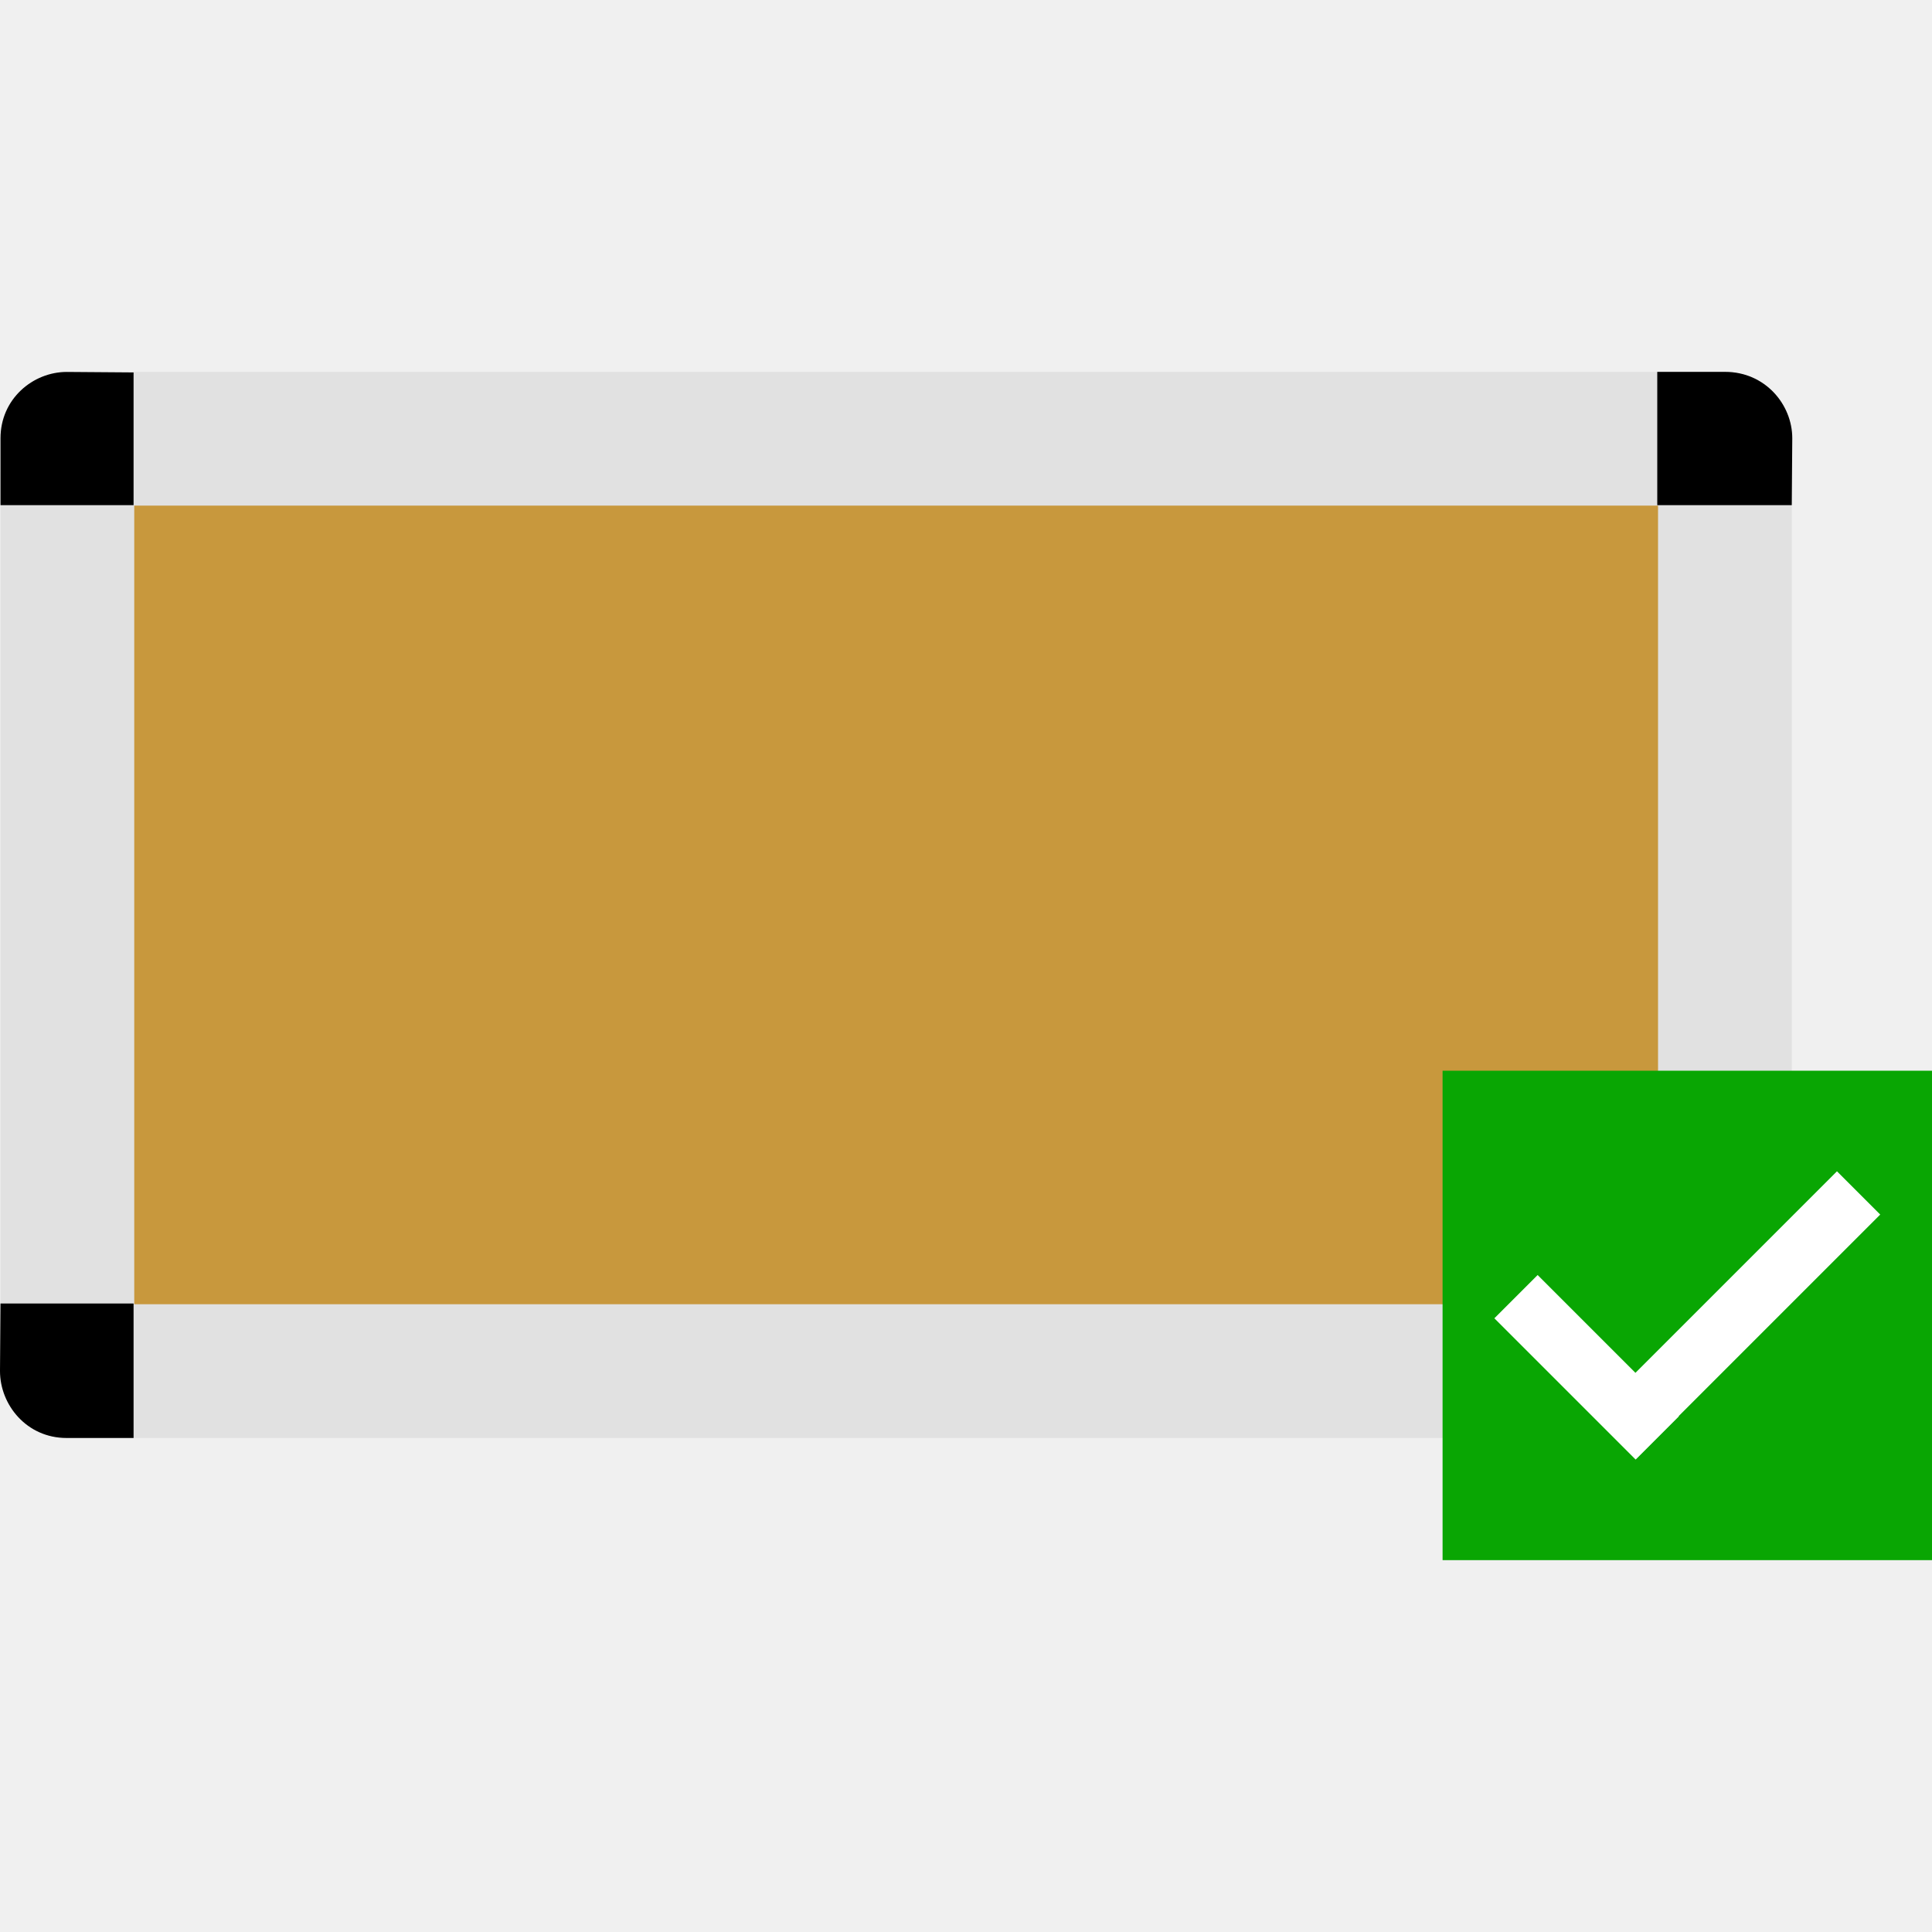
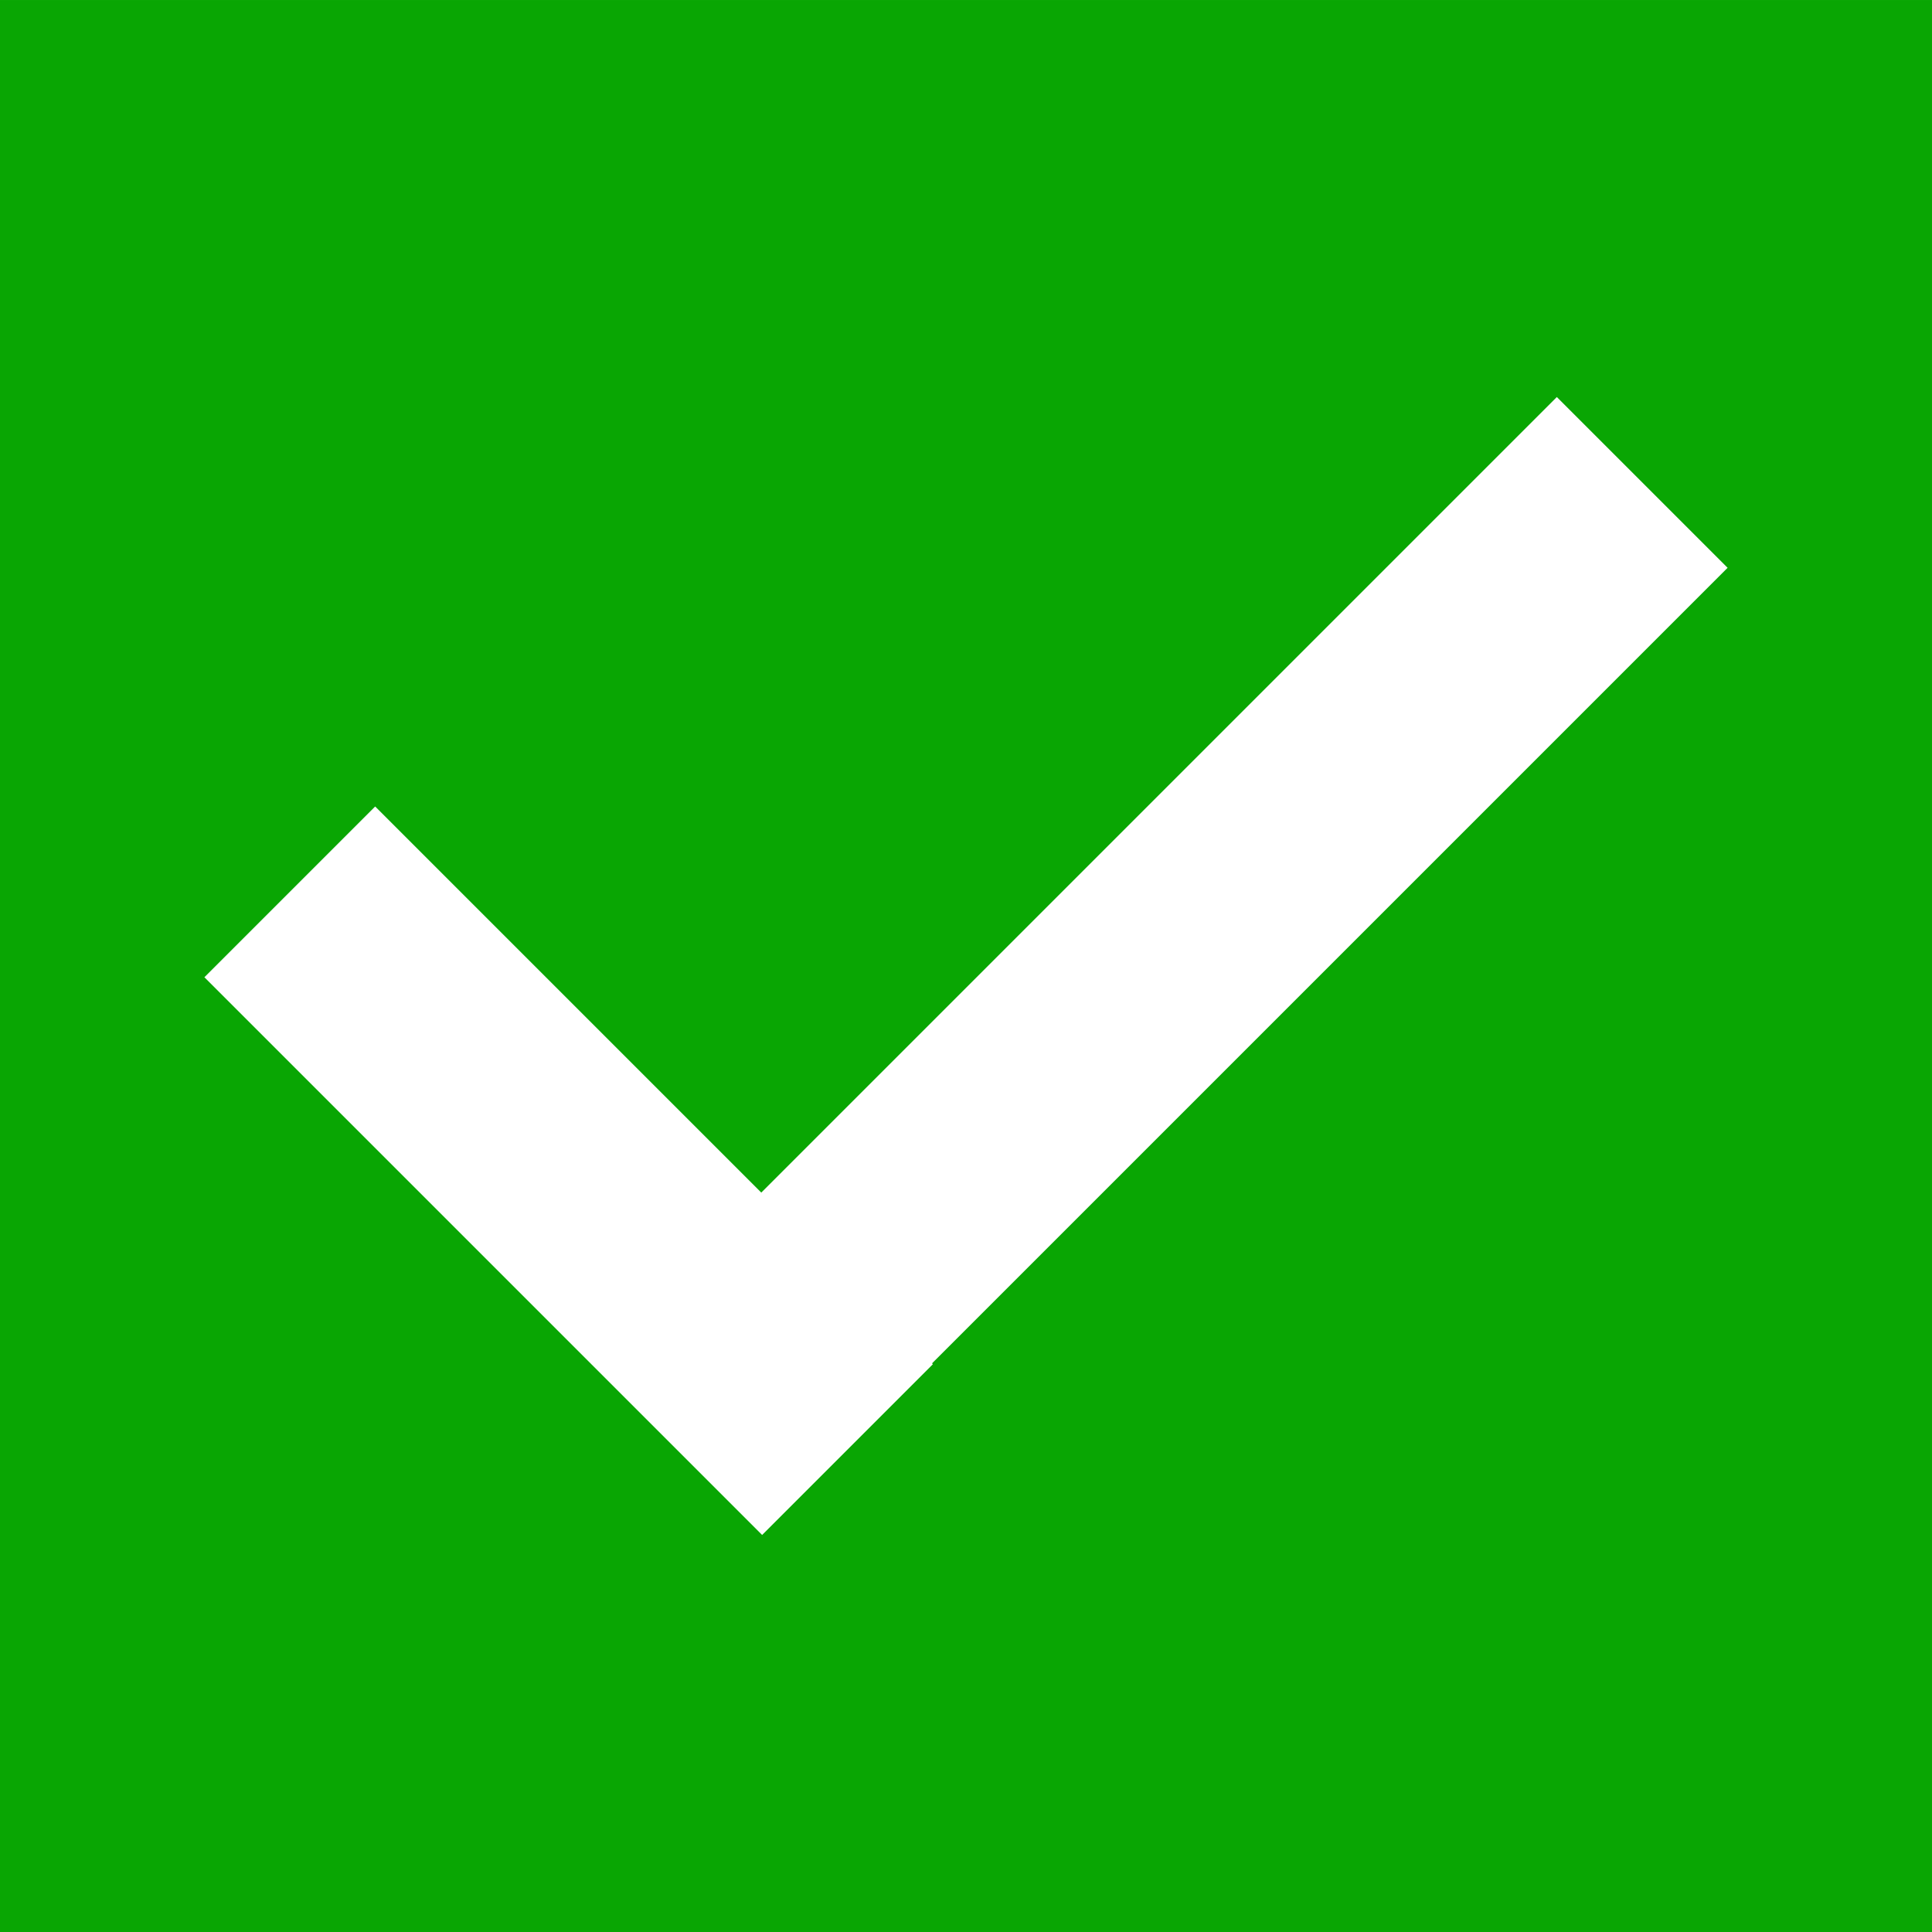
- <svg xmlns="http://www.w3.org/2000/svg" width="252.641mm" height="252.641mm" viewBox="0 0 252.641 252.641" version="1.1" id="svg8">
+ <svg xmlns="http://www.w3.org/2000/svg" width="64mm" height="64mm" viewBox="0 0 64 64" version="1.1" id="svg8">
  <defs id="defs2" />
-   <g id="layer1" transform="translate(4.871831,49.41801)">
+   <g id="layer1" transform="translate(-183.7696,-90.59587)">
    <path style="fill:none;stroke:#ffffff;stroke-width:0;stroke-linecap:butt;stroke-linejoin:miter;stroke-miterlimit:4;stroke-dasharray:none;stroke-opacity:1" d="M 42.87,110.584 10.963,78.677" id="path817-3" />
-     <g id="g865" transform="translate(-1.1383301e-6,-48.62757)">
-       <g transform="translate(4.335753,-29.25029)" id="g828">
-         <rect style="fill:#c8983d;fill-opacity:1;stroke:#e1e1e1;stroke-width:17.488;stroke-linecap:round;stroke-linejoin:round;stroke-miterlimit:4;stroke-dasharray:none;stroke-opacity:1" id="rect815" width="216.747" height="121.92" x="-0.396" y="85.835" />
-         <path style="fill:#000000;fill-opacity:1;stroke:none;stroke-width:0.265px;stroke-linecap:butt;stroke-linejoin:miter;stroke-opacity:1" d="M 8.259,94.517 H -9.141 l 0.001,-8.757 c 0,-5.15 4.248,-8.662 8.659,-8.662 l 8.74,0.066 v 17.352" id="path872" />
-         <path style="fill:#000000;fill-opacity:1;stroke:none;stroke-width:0.266px;stroke-linecap:butt;stroke-linejoin:miter;stroke-opacity:1" d="m 8.259,198.912 v 17.587 l -8.781,-0.001 c -5.164,0 -8.686,-4.294 -8.686,-8.752 l 0.066,-8.834 H 8.259" id="path872-7" />
-         <path style="fill:#000000;fill-opacity:1;stroke:none;stroke-width:0.268px;stroke-linecap:butt;stroke-linejoin:miter;stroke-opacity:1" d="m 207.508,198.912 h 17.587 l -0.001,8.872 c 0,5.217 -4.294,8.776 -8.752,8.776 l -8.834,-0.067 v -17.581" id="path872-7-5" />
-         <path style="fill:#000000;fill-opacity:1;stroke:none;stroke-width:0.267px;stroke-linecap:butt;stroke-linejoin:miter;stroke-opacity:1" d="M 207.508,94.517 V 77.087 l 8.875,9.91e-4 c 5.219,0 8.779,4.256 8.779,8.674 l -0.067,8.755 h -17.587" id="path872-7-5-3" />
-       </g>
-       <g transform="translate(103.4564,69.64979)" id="g852">
-         <rect style="opacity:1;fill:#09a603;fill-opacity:1;stroke:none;stroke-width:2.692;stroke-linecap:round;stroke-linejoin:round;stroke-miterlimit:4;stroke-dasharray:none;stroke-opacity:1" id="rect815-5" width="64" height="64" x="80.313" y="69.574" ry="0" />
-         <g id="g846" transform="translate(65.51769,7.009049)">
-           <path id="path817" d="M 37.289,110.452 69.196,78.545" style="fill:none;stroke:#ffffff;stroke-width:8;stroke-linecap:butt;stroke-linejoin:miter;stroke-miterlimit:4;stroke-dasharray:none;stroke-opacity:1" />
-           <path id="path842" d="M 42.87,110.584 24.395,92.109" style="fill:none;stroke:#ffffff;stroke-width:8;stroke-linecap:butt;stroke-linejoin:miter;stroke-miterlimit:4;stroke-dasharray:none;stroke-opacity:1" />
-         </g>
+     <g id="g852" transform="translate(103.4564,21.02222)">
+       <rect ry="0" y="69.574" x="80.313" height="64" width="64" id="rect815-5" style="opacity:1;fill:#09a603;fill-opacity:1;stroke:none;stroke-width:2.692;stroke-linecap:round;stroke-linejoin:round;stroke-miterlimit:4;stroke-dasharray:none;stroke-opacity:1" />
+       <g transform="translate(65.51769,7.009049)" id="g846">
+         <path style="fill:none;stroke:#ffffff;stroke-width:8;stroke-linecap:butt;stroke-linejoin:miter;stroke-miterlimit:4;stroke-dasharray:none;stroke-opacity:1" d="M 37.289,110.452 69.196,78.545" id="path817" />
+         <path style="fill:none;stroke:#ffffff;stroke-width:8;stroke-linecap:butt;stroke-linejoin:miter;stroke-miterlimit:4;stroke-dasharray:none;stroke-opacity:1" d="M 42.87,110.584 24.395,92.109" id="path842" />
      </g>
    </g>
  </g>
</svg>
